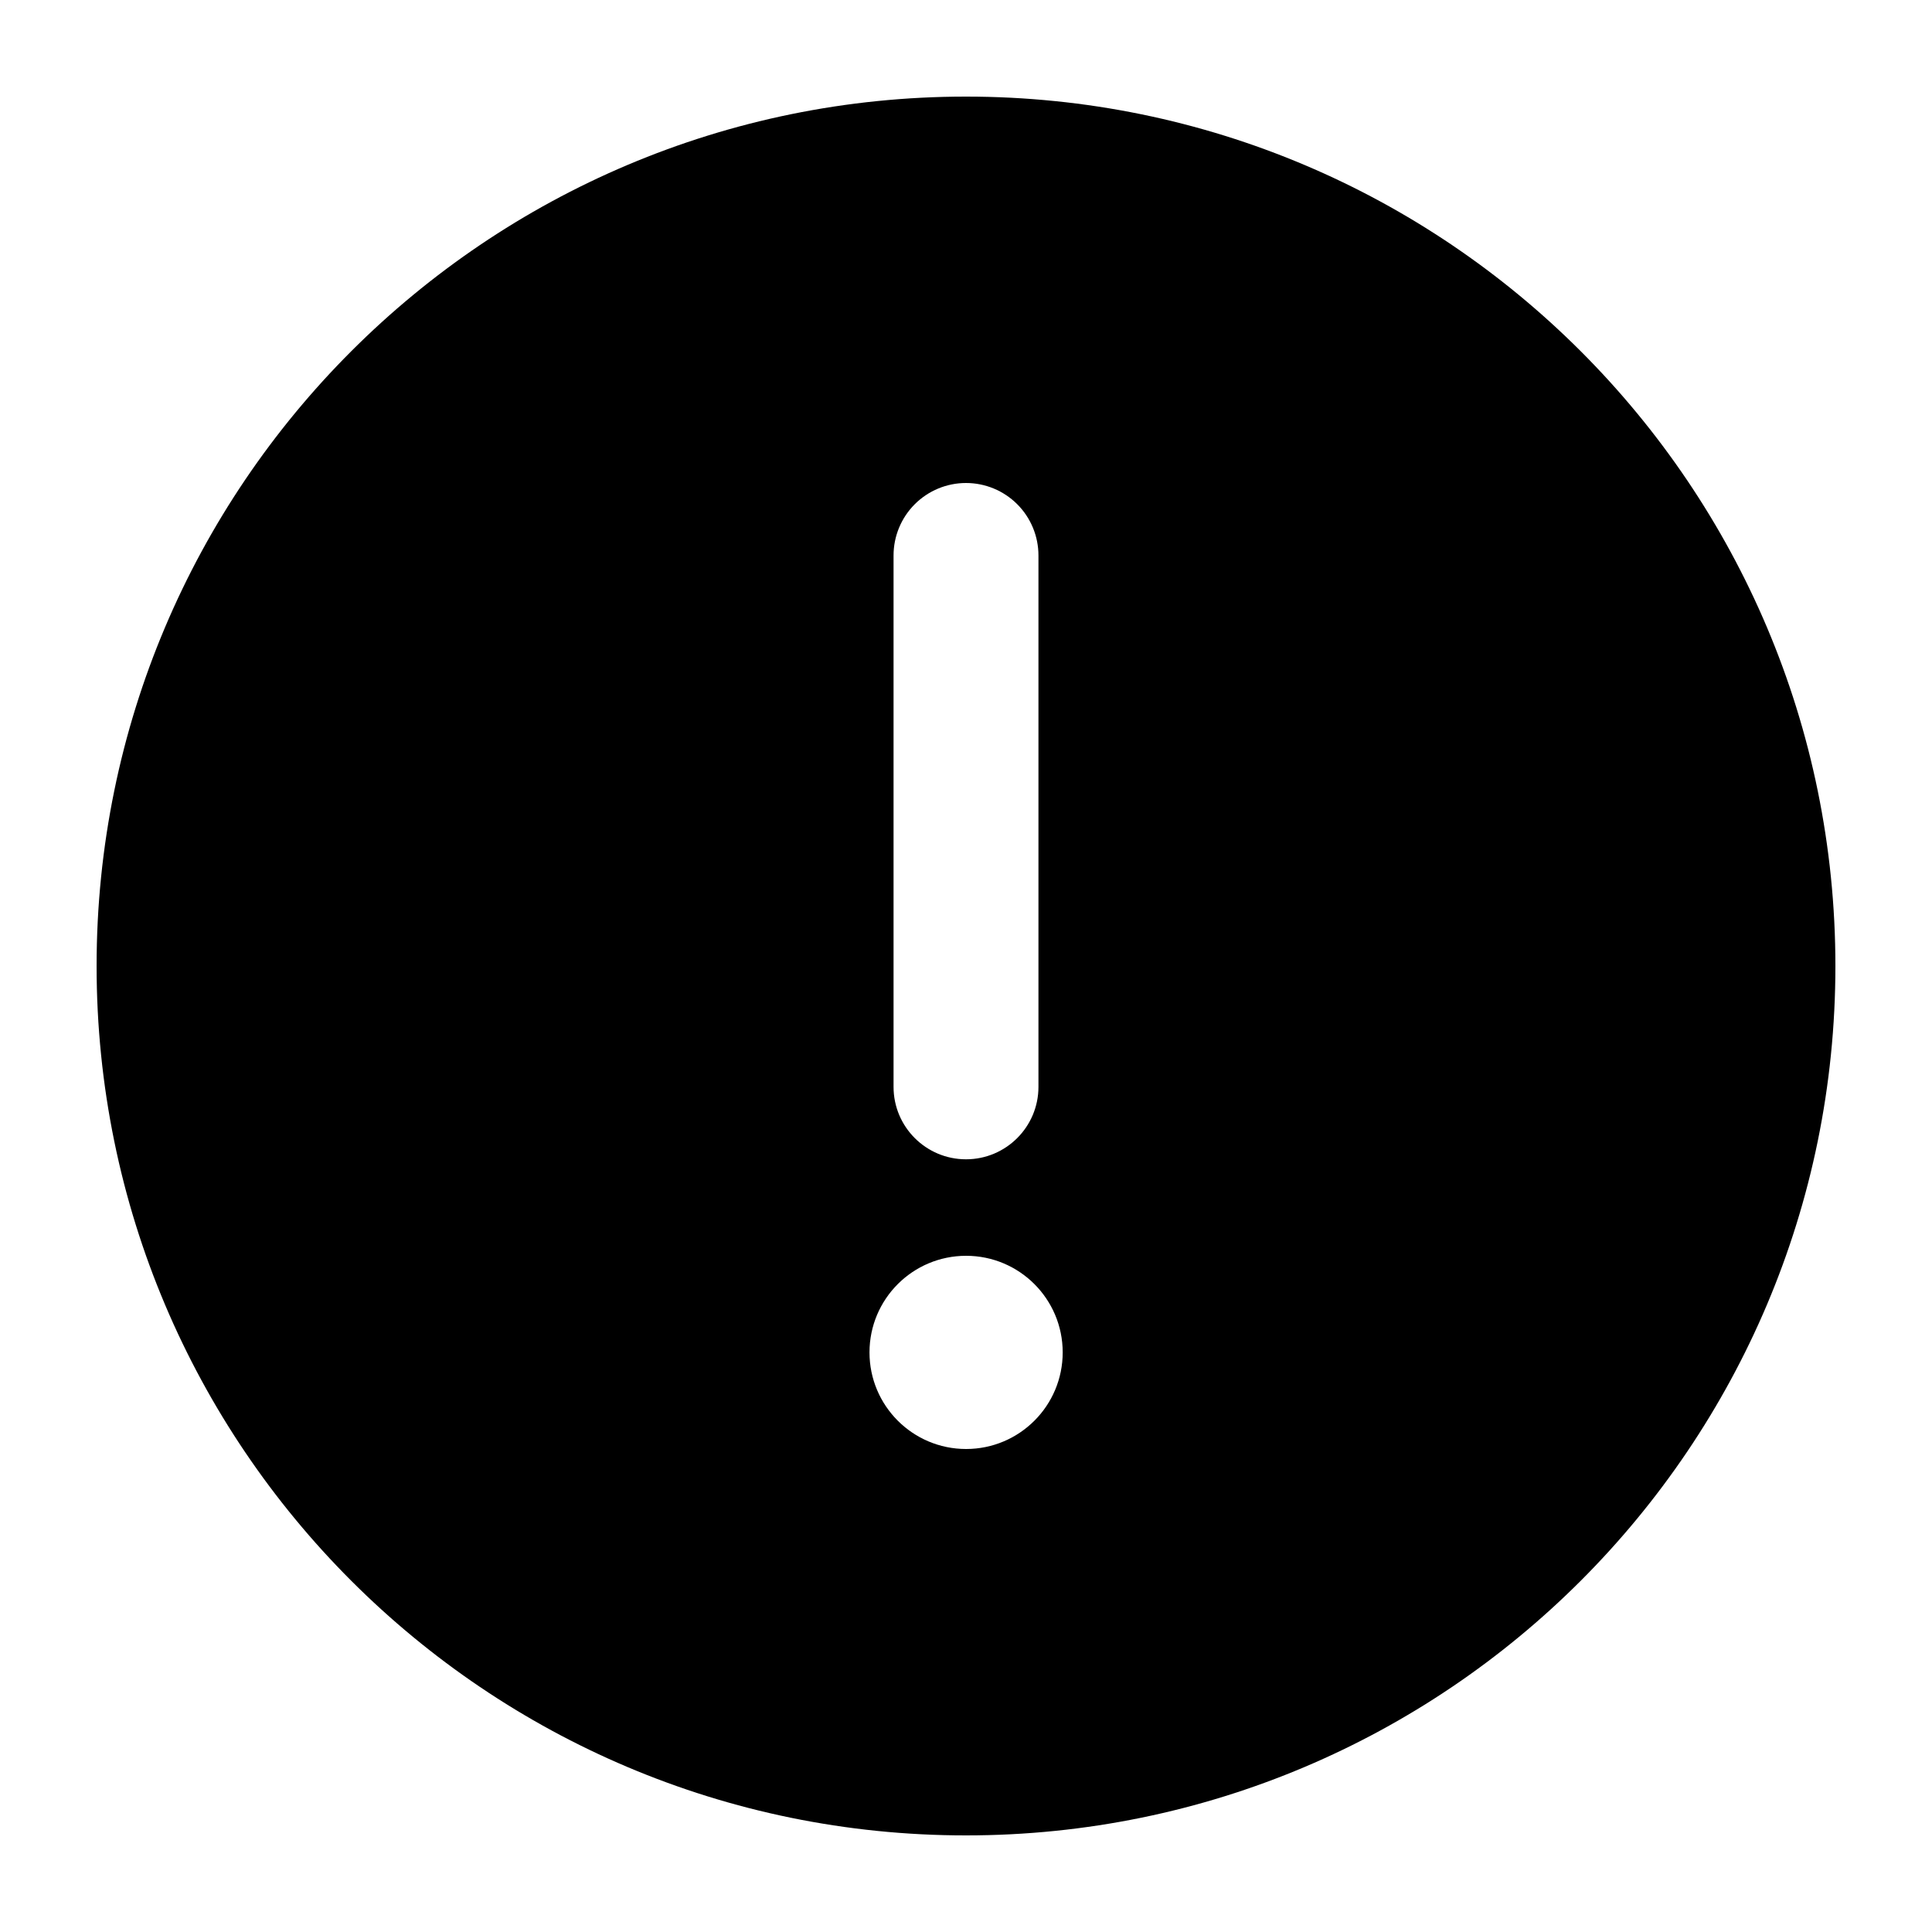
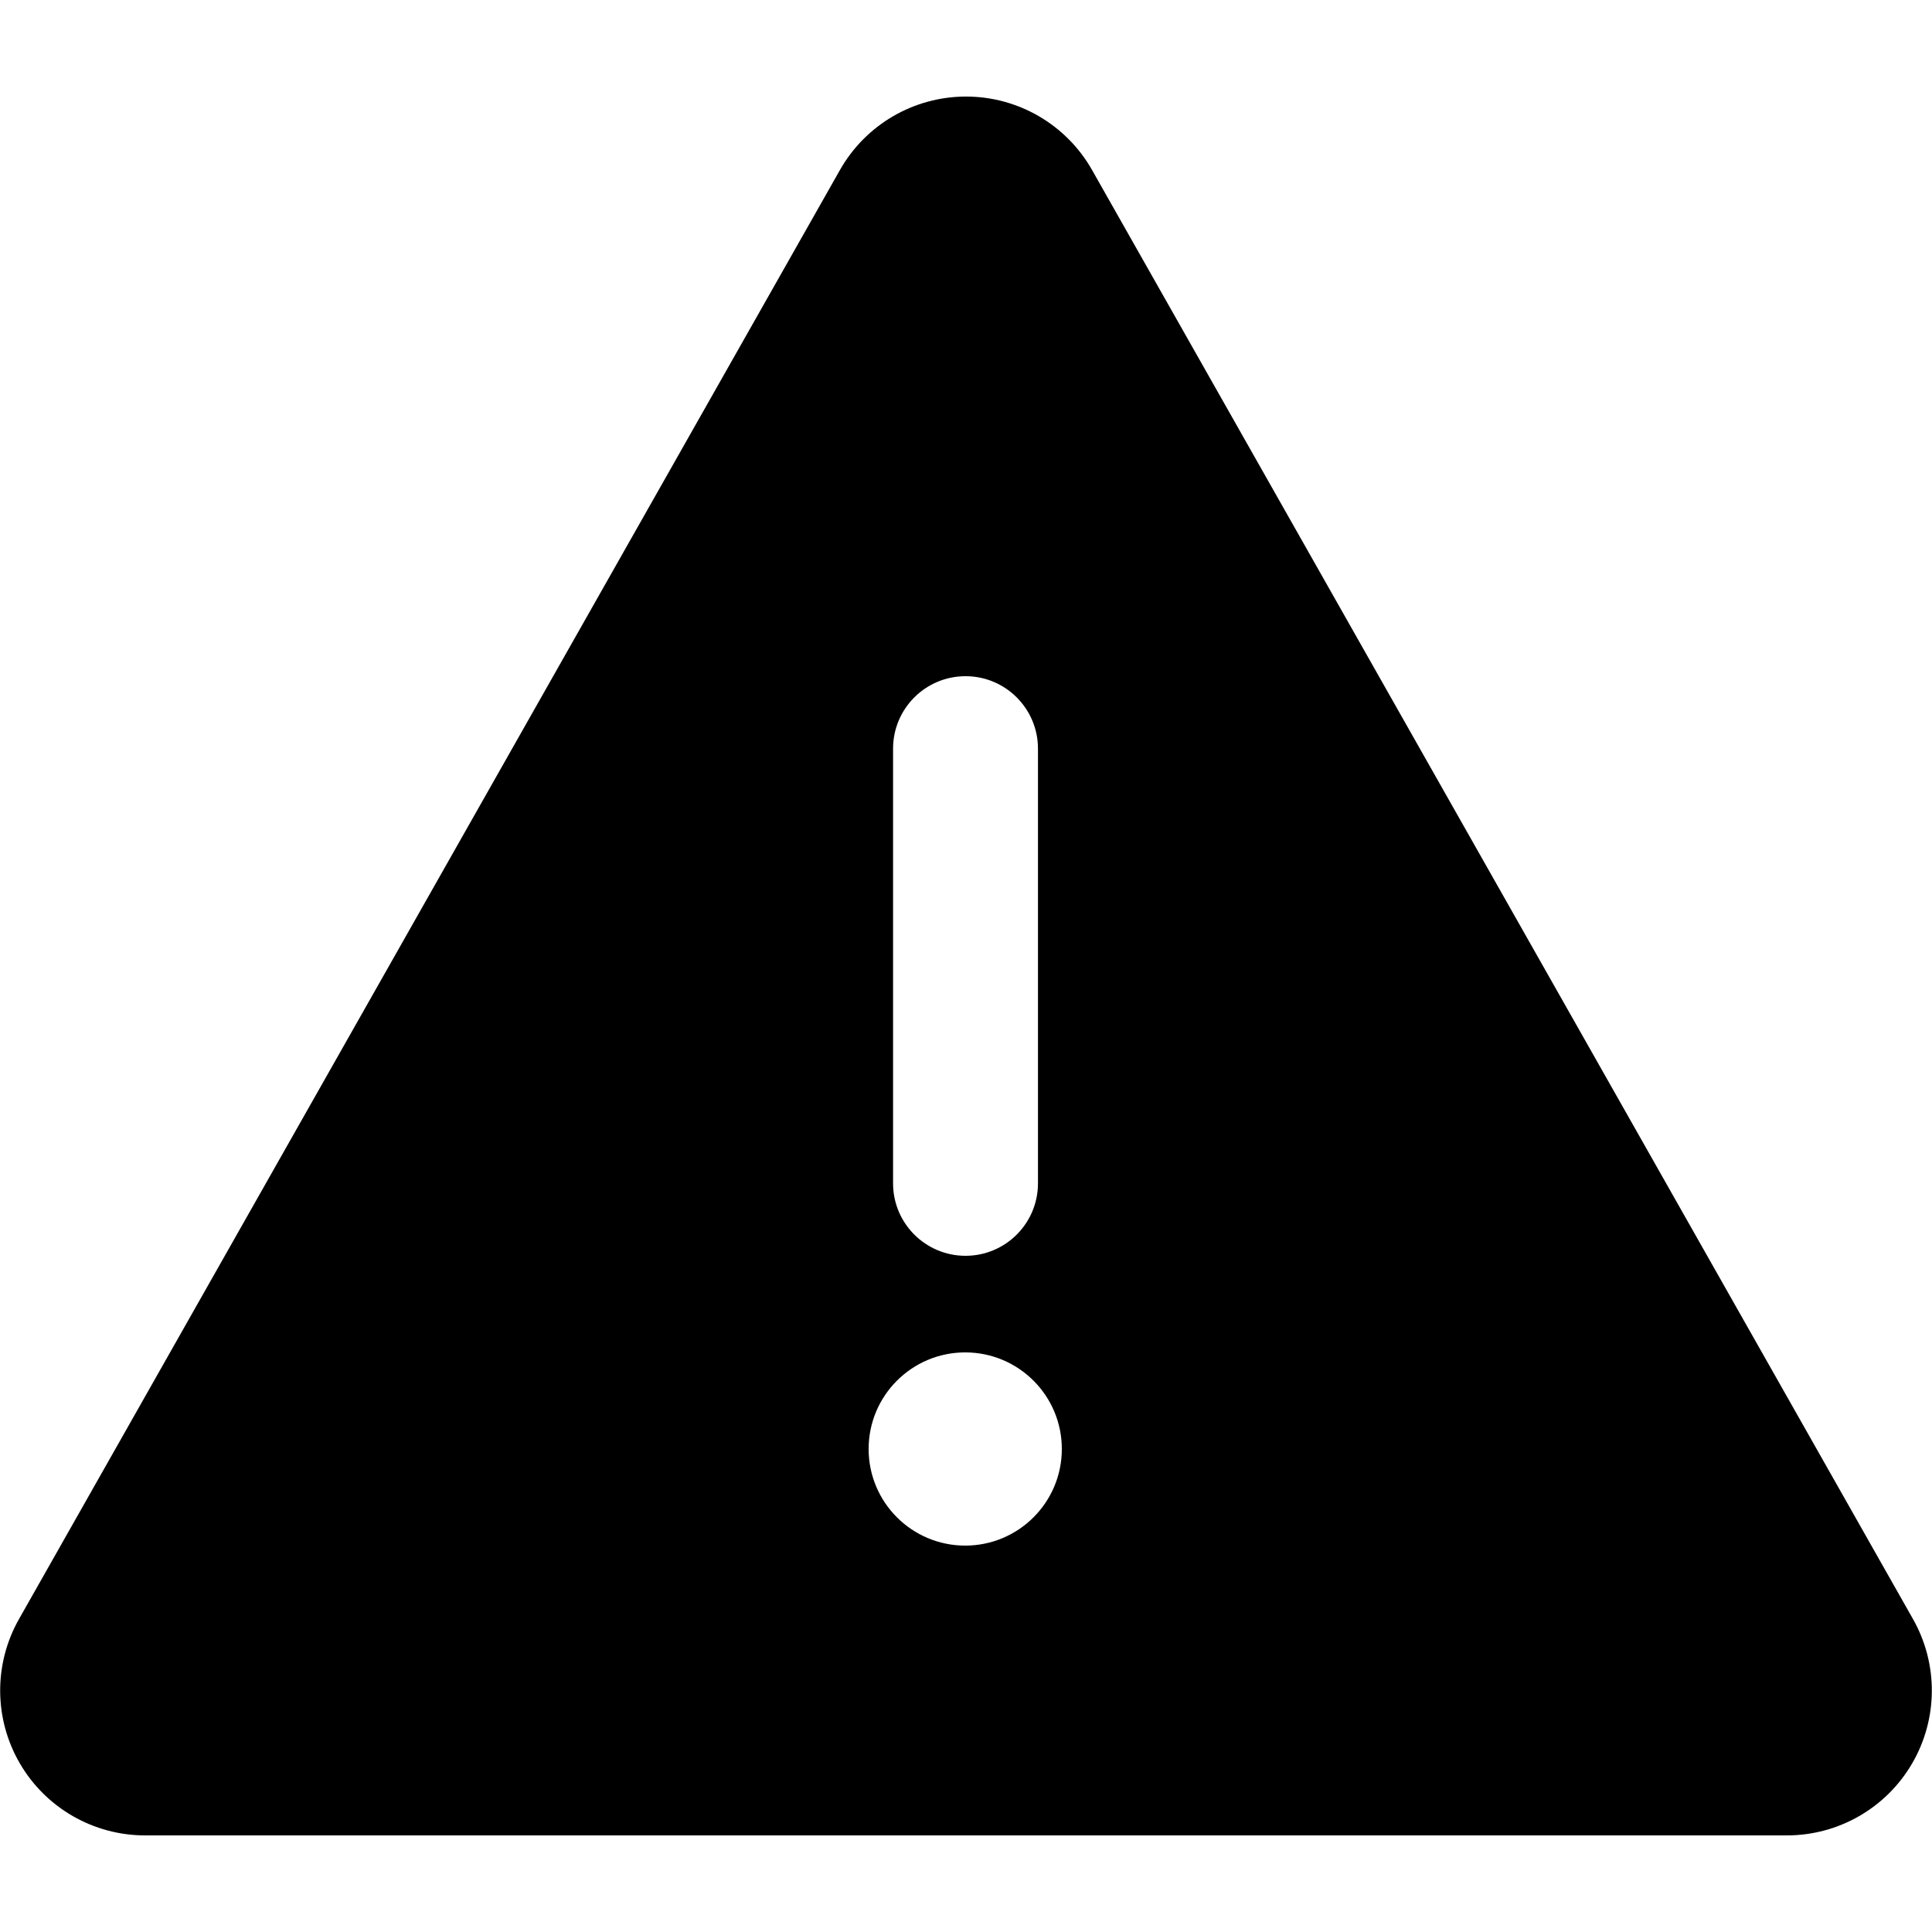
<svg xmlns="http://www.w3.org/2000/svg" fill="currentColor" viewBox="0 0 20 20">
-   <path fill-rule="evenodd" d="M1 10a9 9 0 1 1 18 0 9 9 0 0 1-18 0Zm9-5a.75.75 0 0 1 .75.751v5.5a.75.75 0 0 1-1.5 0v-5.5A.75.75 0 0 1 10 5Zm.002 10H10a1 1 0 1 1 .002 0Z" clip-rule="evenodd" />
+   <path fill-rule="evenodd" d="M8.695 1.76a1.5 1.5 0 0 1 2.61 0l8.498 15A1.5 1.5 0 0 1 18.498 19H1.502a1.5 1.5 0 0 1-1.305-2.24l8.498-15ZM9.995 7a.75.75 0 0 1 .75.75v4.5a.75.75 0 0 1-1.5 0v-4.5a.75.75 0 0 1 .75-.75Zm.997 8a1 1 0 1 1-2 0 1 1 0 0 1 2 0Z" clip-rule="evenodd" />
</svg>
